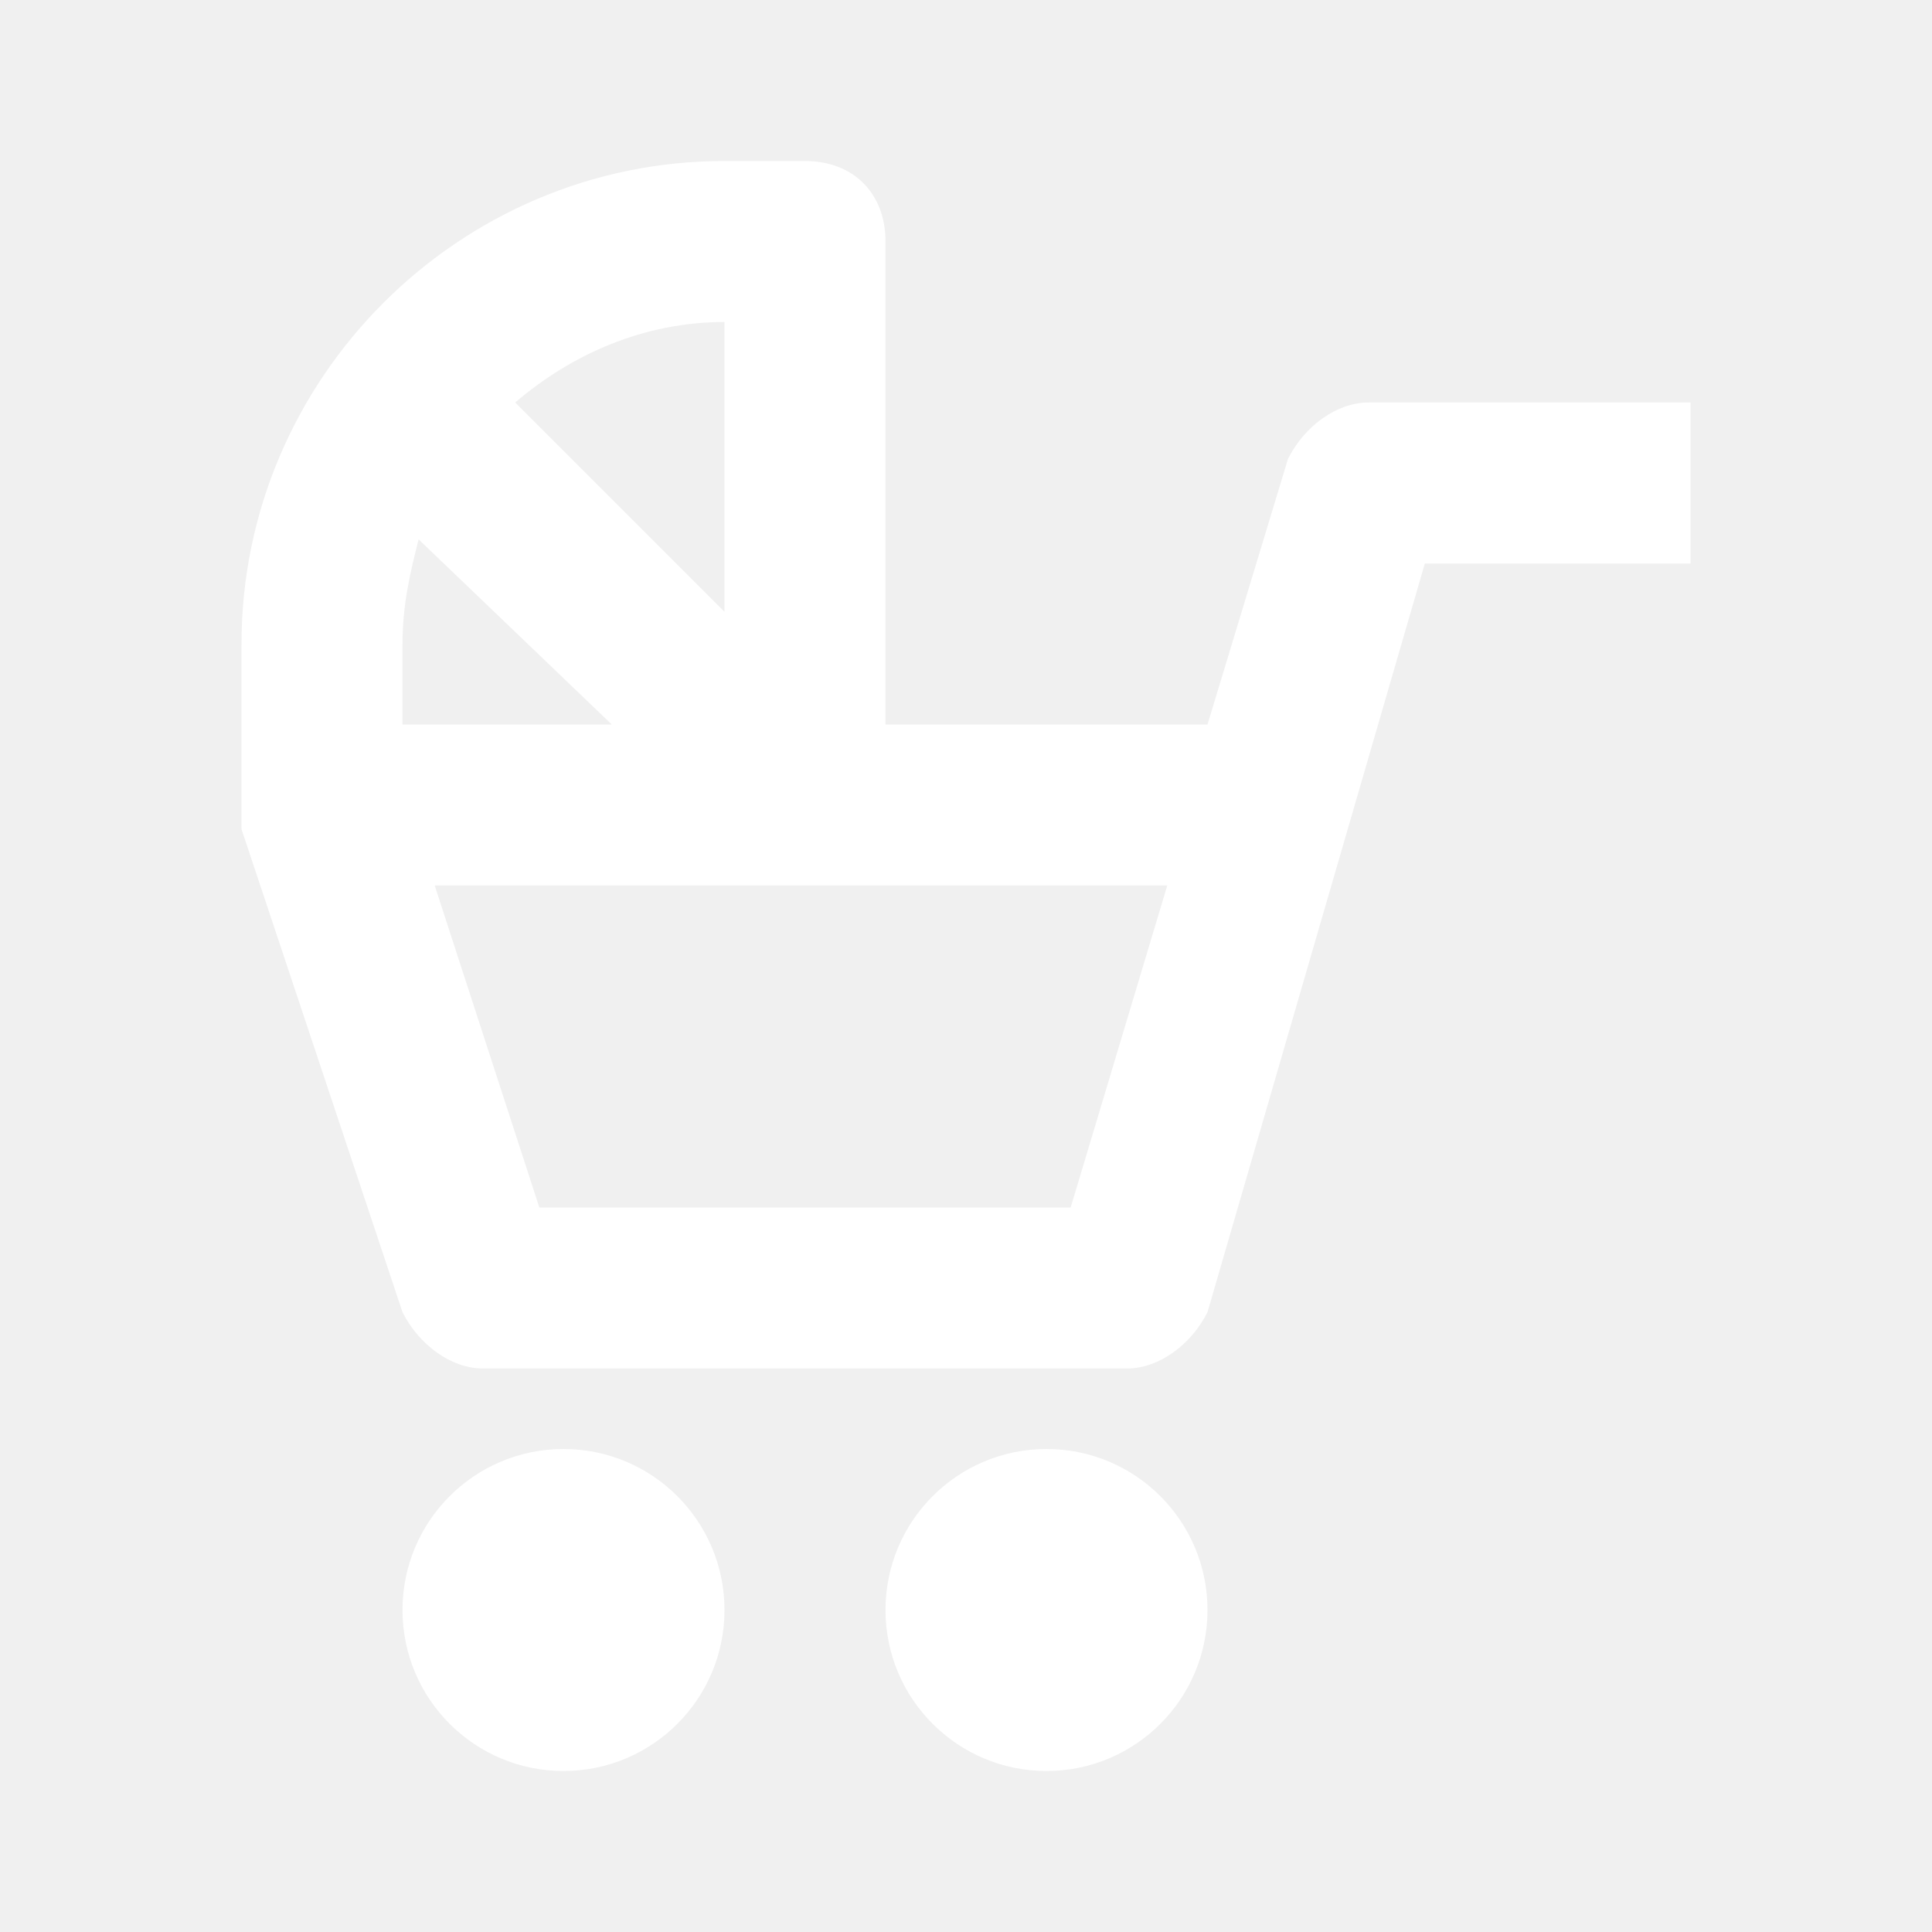
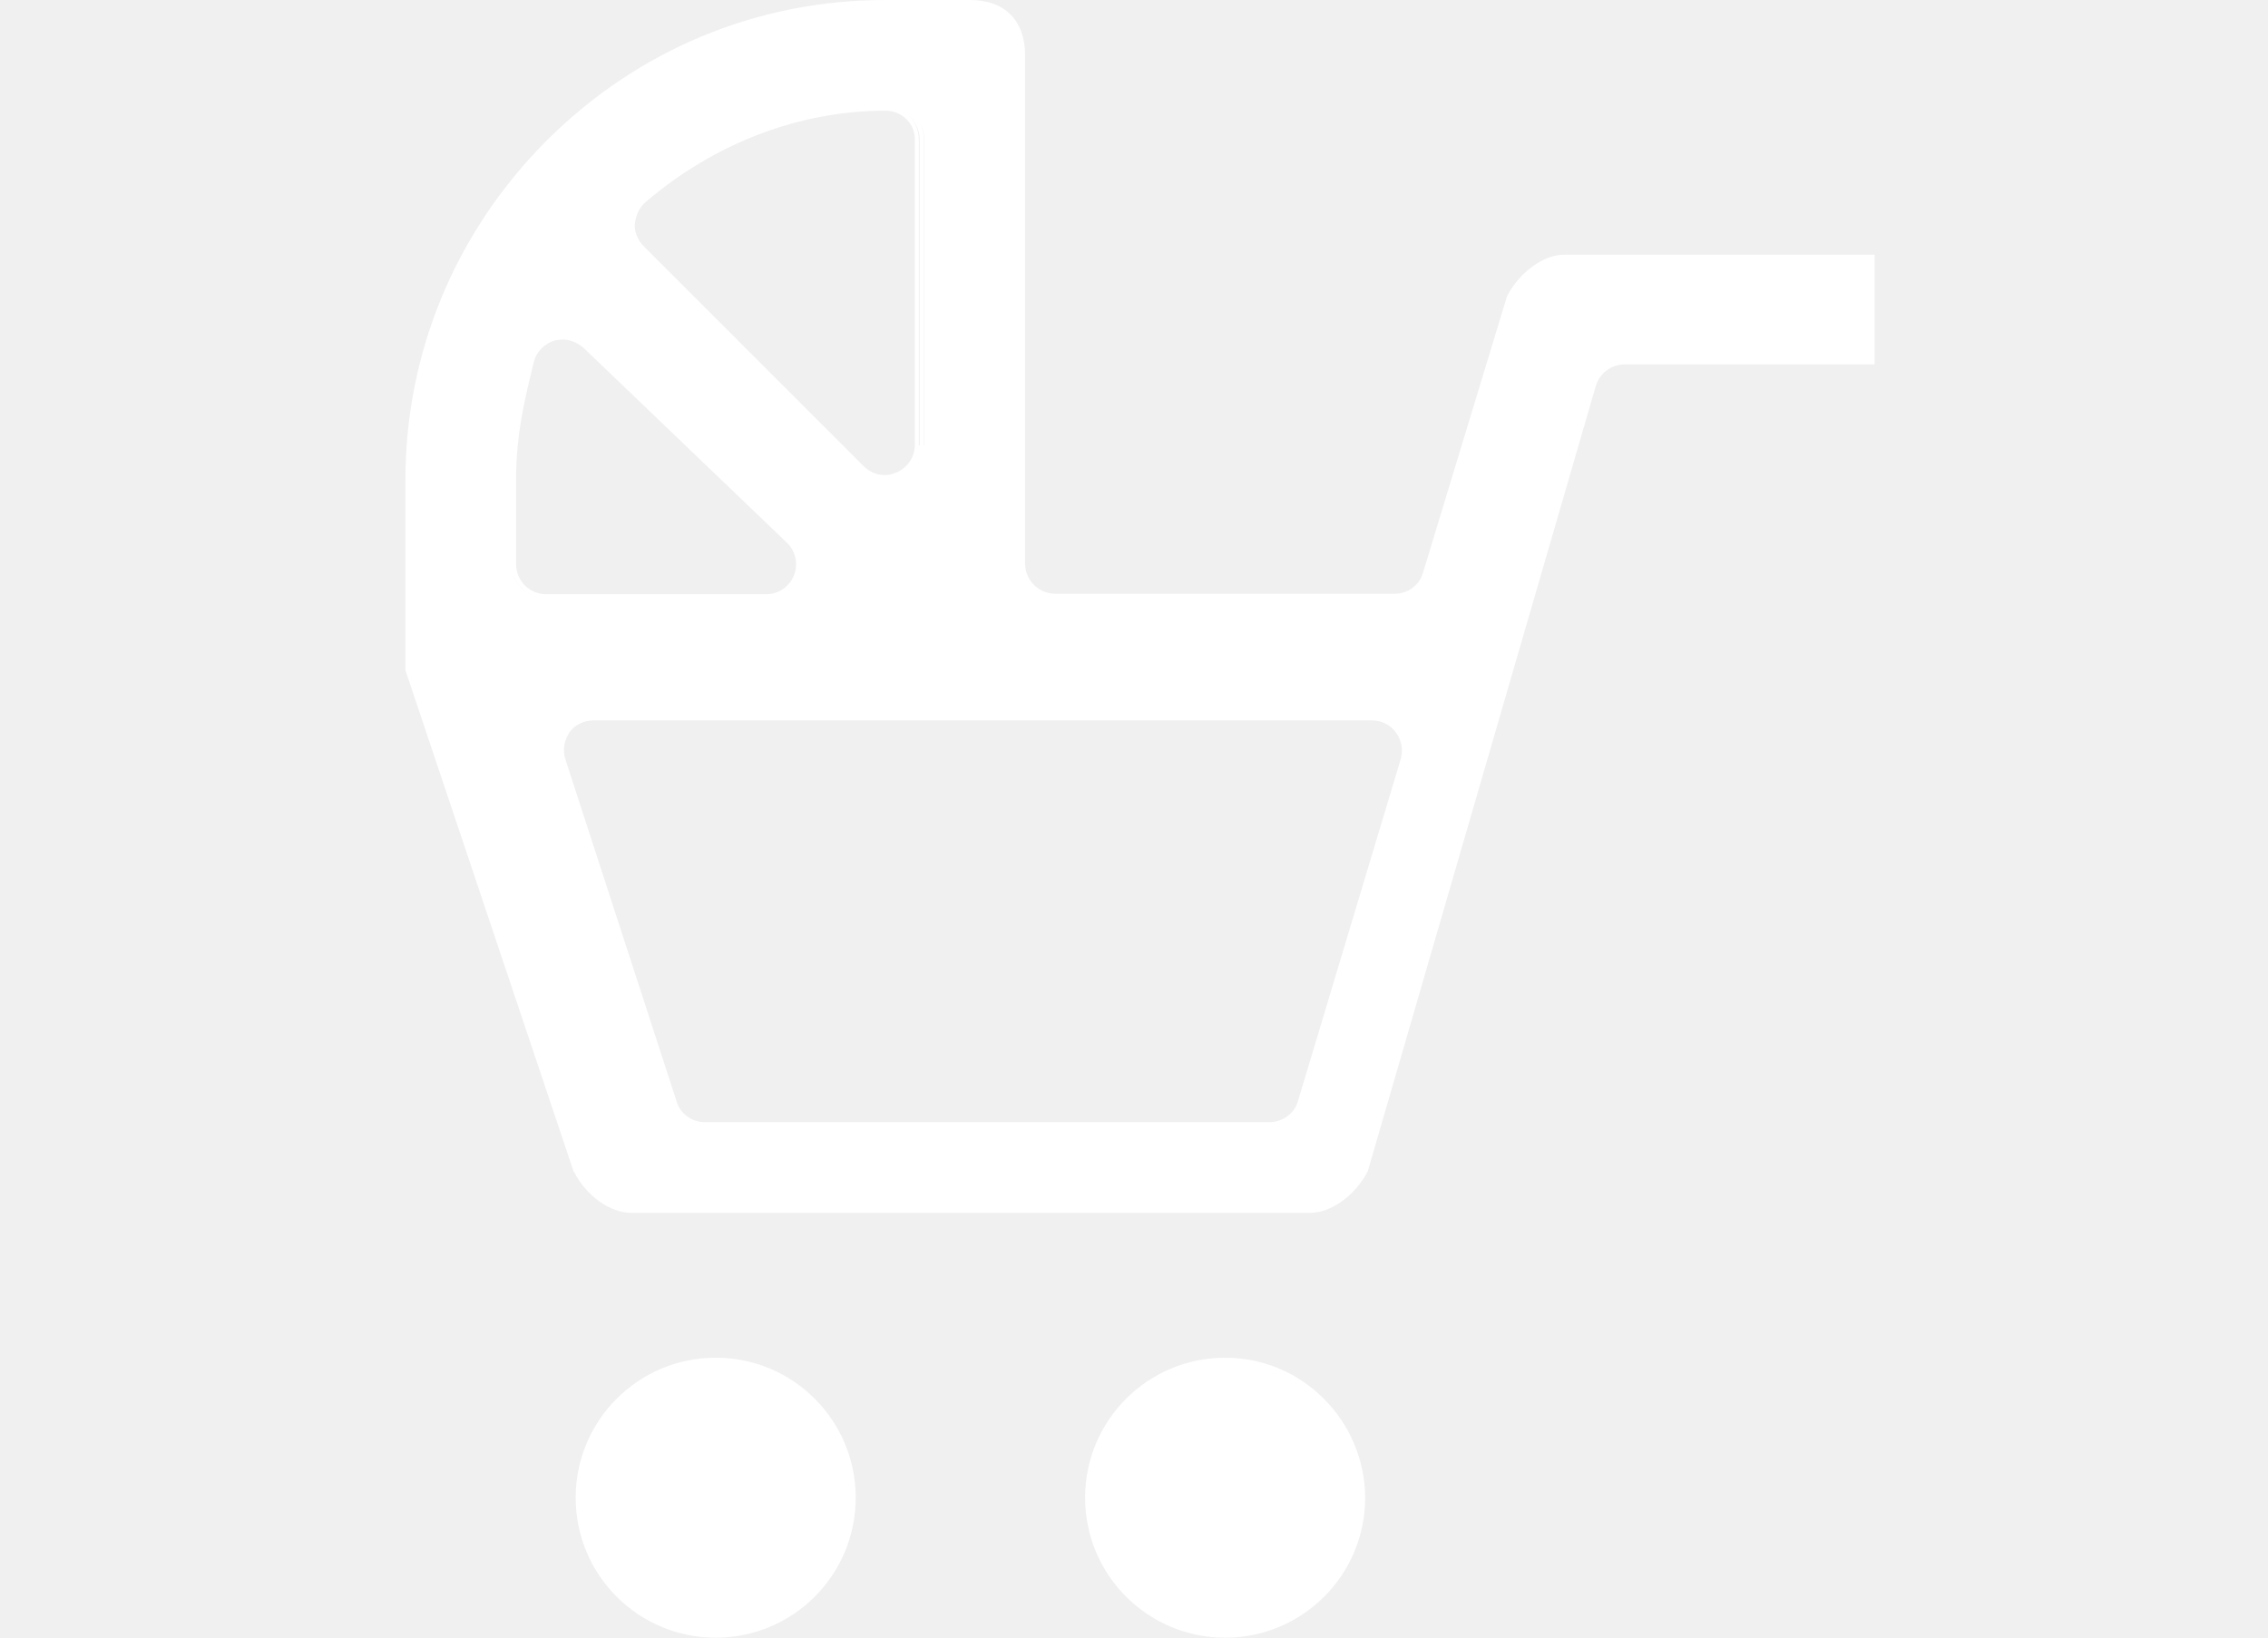
- <svg xmlns="http://www.w3.org/2000/svg" version="1.1" id="Warstwa_1" x="0px" y="0px" viewBox="0 0 24 24" style="enable-background:new 0 0 24 24;" xml:space="preserve">
-   <style type="text/css">
- 	.st0{fill:#FFFFFF;}
- </style>
-   <g id="Outline">
-     <g>
-       <path class="st0" d="M17,5c-0.4,0-0.8,0.3-1,0.7l-1,3.3H11V3c0-0.6-0.4-1-1-1H9C5.7,2,3,4.7,3,8c0,0.3,0,1.7,0,2    c0,0.1,0,0.2,0,0.3l2,6C5.2,16.7,5.6,17,6,17h8c0.4,0,0.8-0.3,1-0.7L17.7,7H21V5H17z M5,8c0-0.5,0.1-0.9,0.2-1.3L7.6,9H5V8z     M9,7.6L6.4,5C7.1,4.4,8,4,9,4V7.6z M13.3,15H6.7l-1.3-4h9.1L13.3,15z" />
-       <circle class="st0" cx="7" cy="20" r="2" />
-       <circle class="st0" cx="13" cy="20" r="2" />
-     </g>
+ <svg xmlns="http://www.w3.org/2000/svg" version="1.1" id="Warstwa_1" x="0px" y="0px" width="510.2px" height="368.5px" viewBox="0 0 510.2 368.5" enable-background="new 0 0 510.2 368.5" xml:space="preserve">
+   <g>
+     <path fill="#FFFFFF" d="M161,305.5c-17.4,0-31.5,14.1-31.5,31.5s14.1,31.5,31.5,31.5s31.5-14.1,31.5-31.5S178.4,305.5,161,305.5z" />
+     <path fill="#FFFFFF" d="M275.6,305.5c-17.4,0-31.5,14.1-31.5,31.5s14.1,31.5,31.5,31.5s31.5-14.1,31.5-31.5   C307,319.6,292.9,305.5,275.6,305.5z" />
  </g>
+   <path fill="#FFFFFF" d="M419.6,57.3h-67.7c-4.5,0-9.8,3.7-12.7,9l-0.1,0.2l-0.1,0.2l-18.9,62.2c-0.8,2.8-3.4,4.7-6.4,4.7h-76.3  c-3.7,0-6.8-3-6.8-6.8V12.4C230.6,4.6,226,0,218.2,0h-19.1c-28.7,0-55.7,11.2-76.2,31.7C102.5,52.2,91.2,79.3,91.2,108v38.2v4.3v0.3  l0.1,0.3L129,263.5l0.1,0.2l0.1,0.1c2.8,5.4,8.1,9.1,12.8,9.1h152.8c4.5,0,9.8-3.7,12.7-9l0.1-0.2l0.1-0.2L359,86.8  c0.8-2.8,3.5-4.8,6.4-4.8h54.3h2v-2V59.3v-2H419.6z M207.9,31.5v68.7h0c0,0,0,0,0,0v0h-0.1V31.4c0-1.8-0.5-3.4-1.5-4.8  C207.3,28,207.9,29.7,207.9,31.5z M116.1,126.9v-19.1c0-10.2,2-18.2,3.9-26l0.1-0.4c0.6-2.3,2.4-4.1,4.7-4.8c0,0,0.1,0,0.1,0  c0.6-0.1,1.1-0.2,1.7-0.2c0,0,0,0,0,0c1.6,0,3.3,0.7,4.7,1.9l45.7,43.8c2,1.9,2.6,4.8,1.6,7.4c-1,2.5-3.5,4.2-6.2,4.2h-49.5  C119.1,133.7,116.1,130.7,116.1,126.9z M179.6,129.8c0.9-2.2,0.7-4.6-0.4-6.6C180.3,125.2,180.5,127.6,179.6,129.8z M115.1,126.9  c0,4.2,3.5,7.7,7.8,7.7C118.6,134.6,115.1,131.2,115.1,126.9z M205.8,31.5v68.6c0,2.7-1.6,5.1-4.1,6.2c-1,0.4-1.8,0.6-2.6,0.6  c-1.8,0-3.5-0.7-4.8-2l-49.5-49.5c-1.3-1.3-2.1-3.2-2-4.9c0.2-2,1-3.8,2.4-5c15.5-13.3,34.7-20.6,54-20.6c2.1,0,4.1,1,5.3,2.6  C205.4,28.6,205.8,30,205.8,31.5z M206.9,100.2h-0.2V31.4c0-2.5-1.2-4.8-3.2-6.2c2,1.4,3.4,3.7,3.4,6.3V100.2z M315.1,170.8  L292,247.7c-0.8,2.9-3.5,4.8-6.5,4.8H158.6c-3,0-5.6-1.9-6.4-4.7l0,0l0,0l-25-76.9c-0.7-2.1-0.3-4.3,0.9-6.1  c1.2-1.7,3.2-2.7,5.5-2.7h175c2.2,0,4.2,1,5.4,2.7C315.3,166.5,315.7,168.8,315.1,170.8z" />
</svg>
